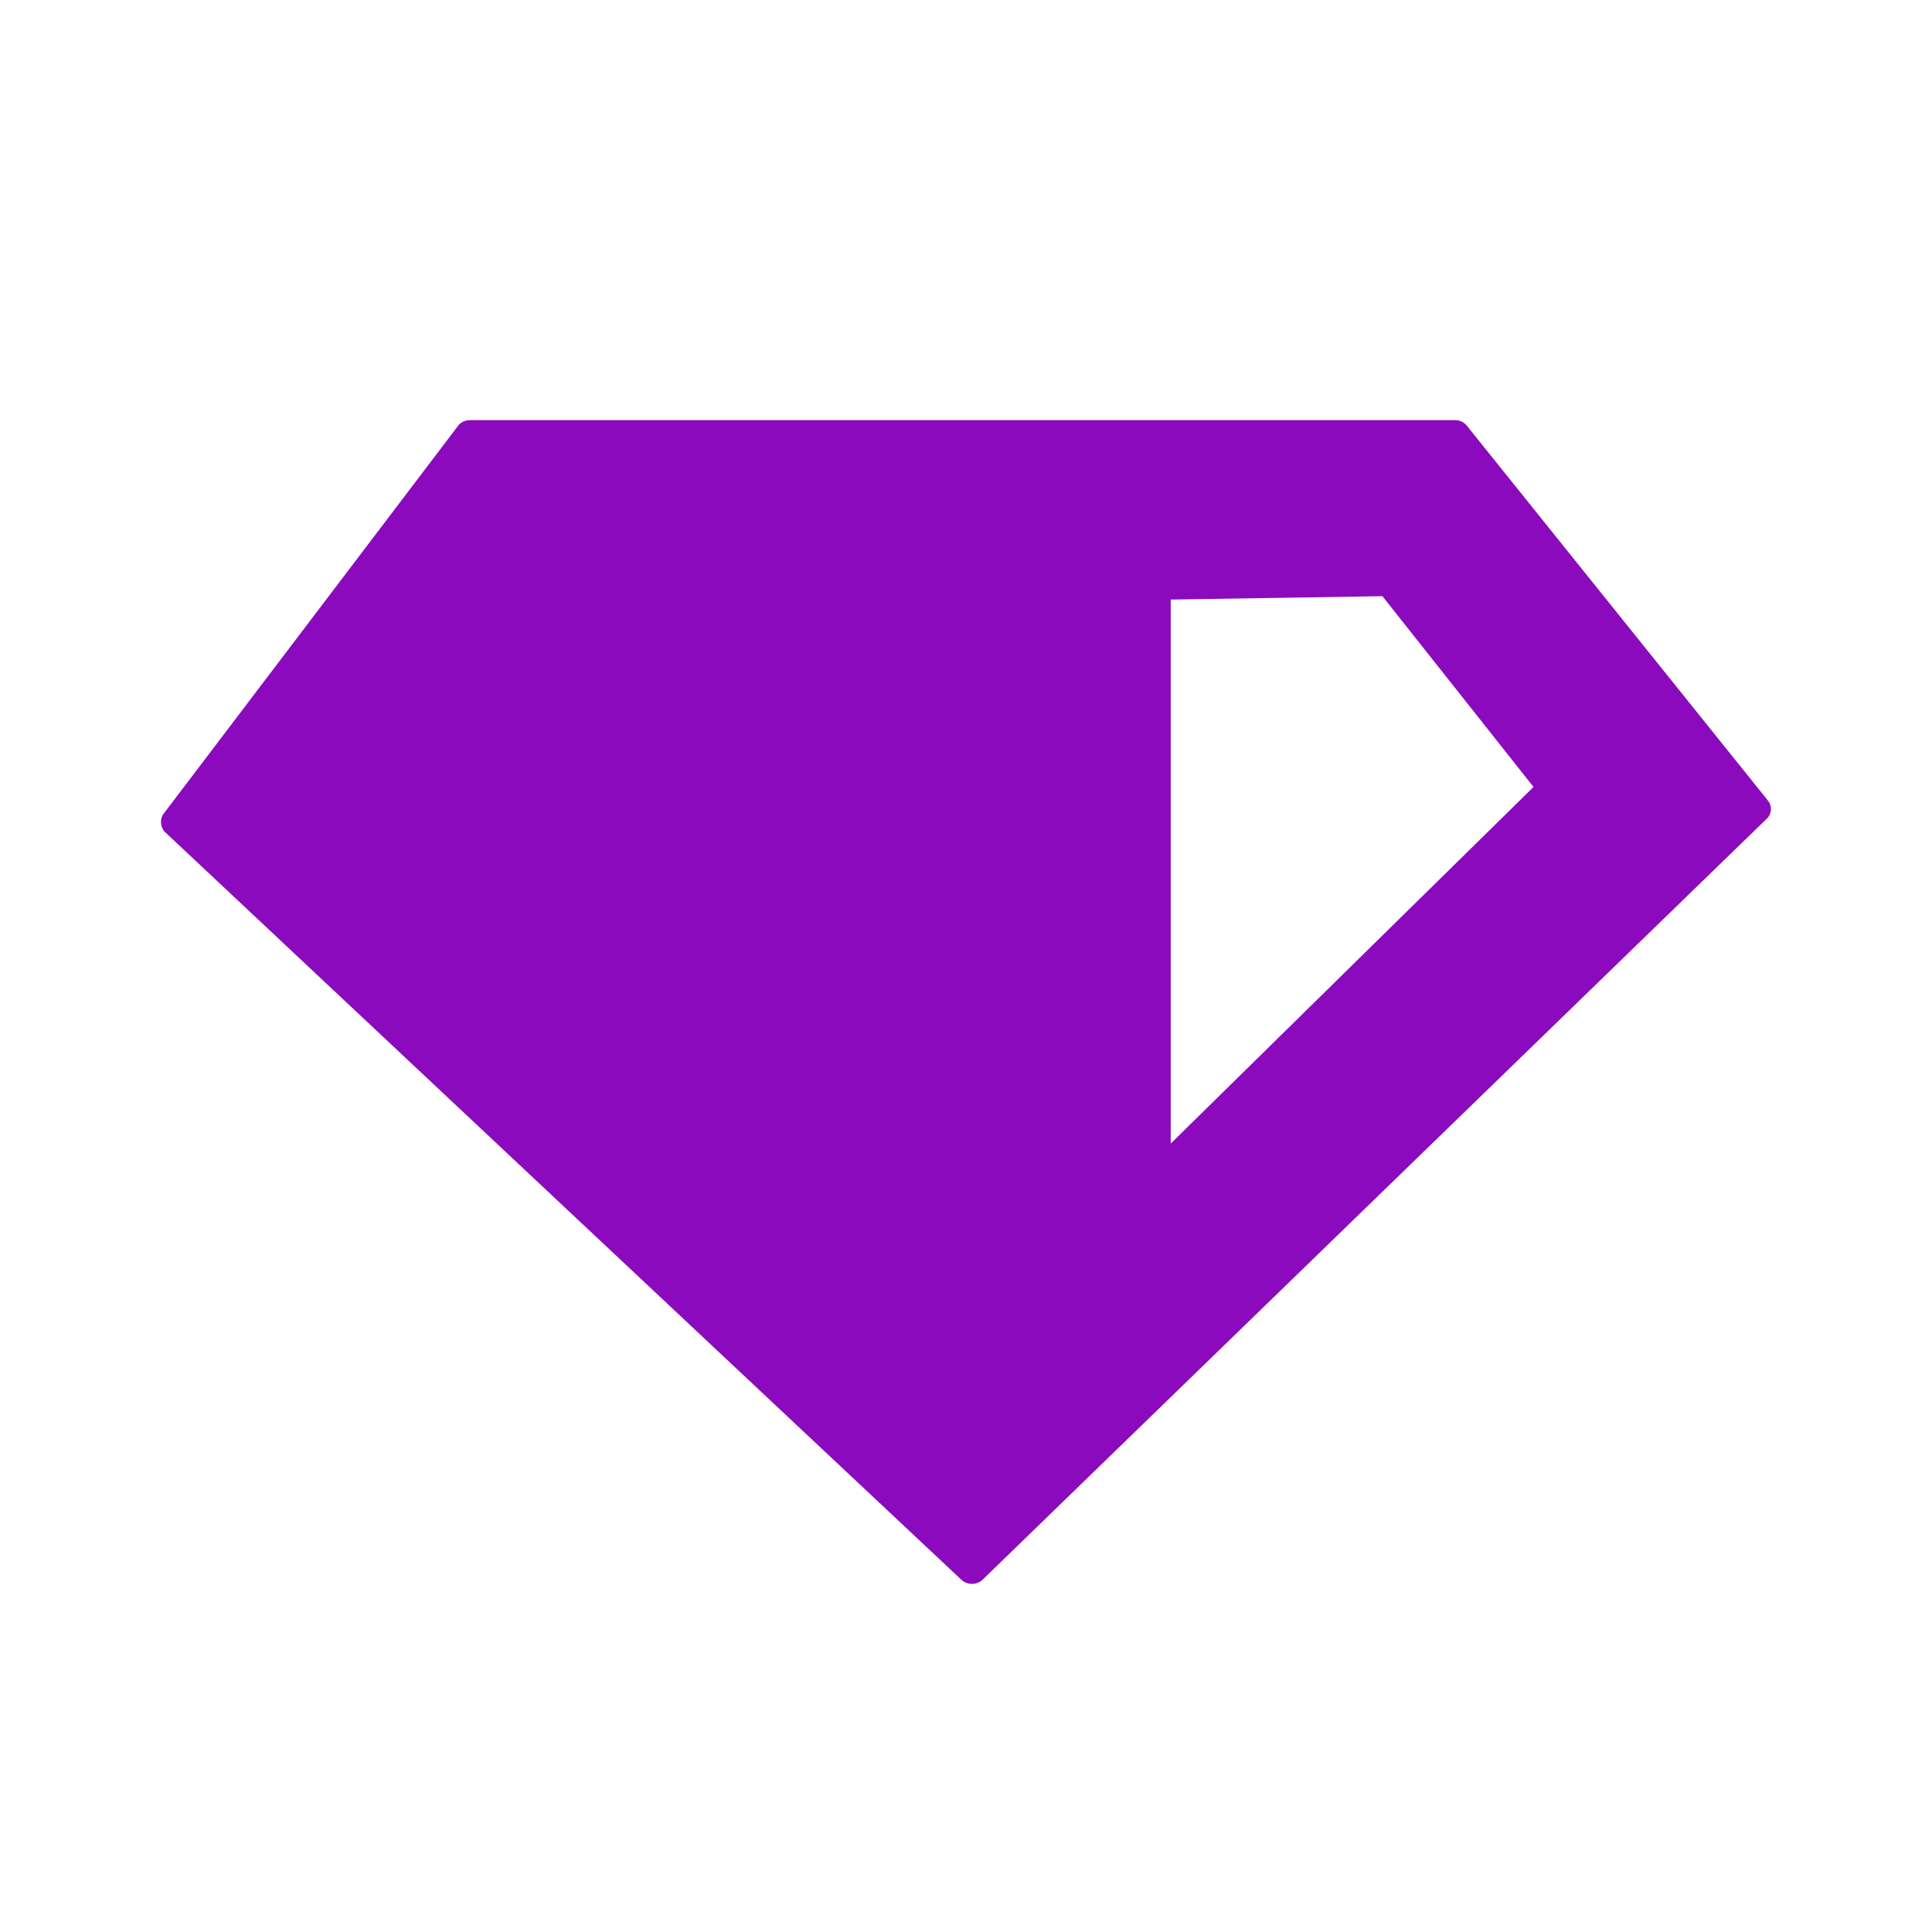
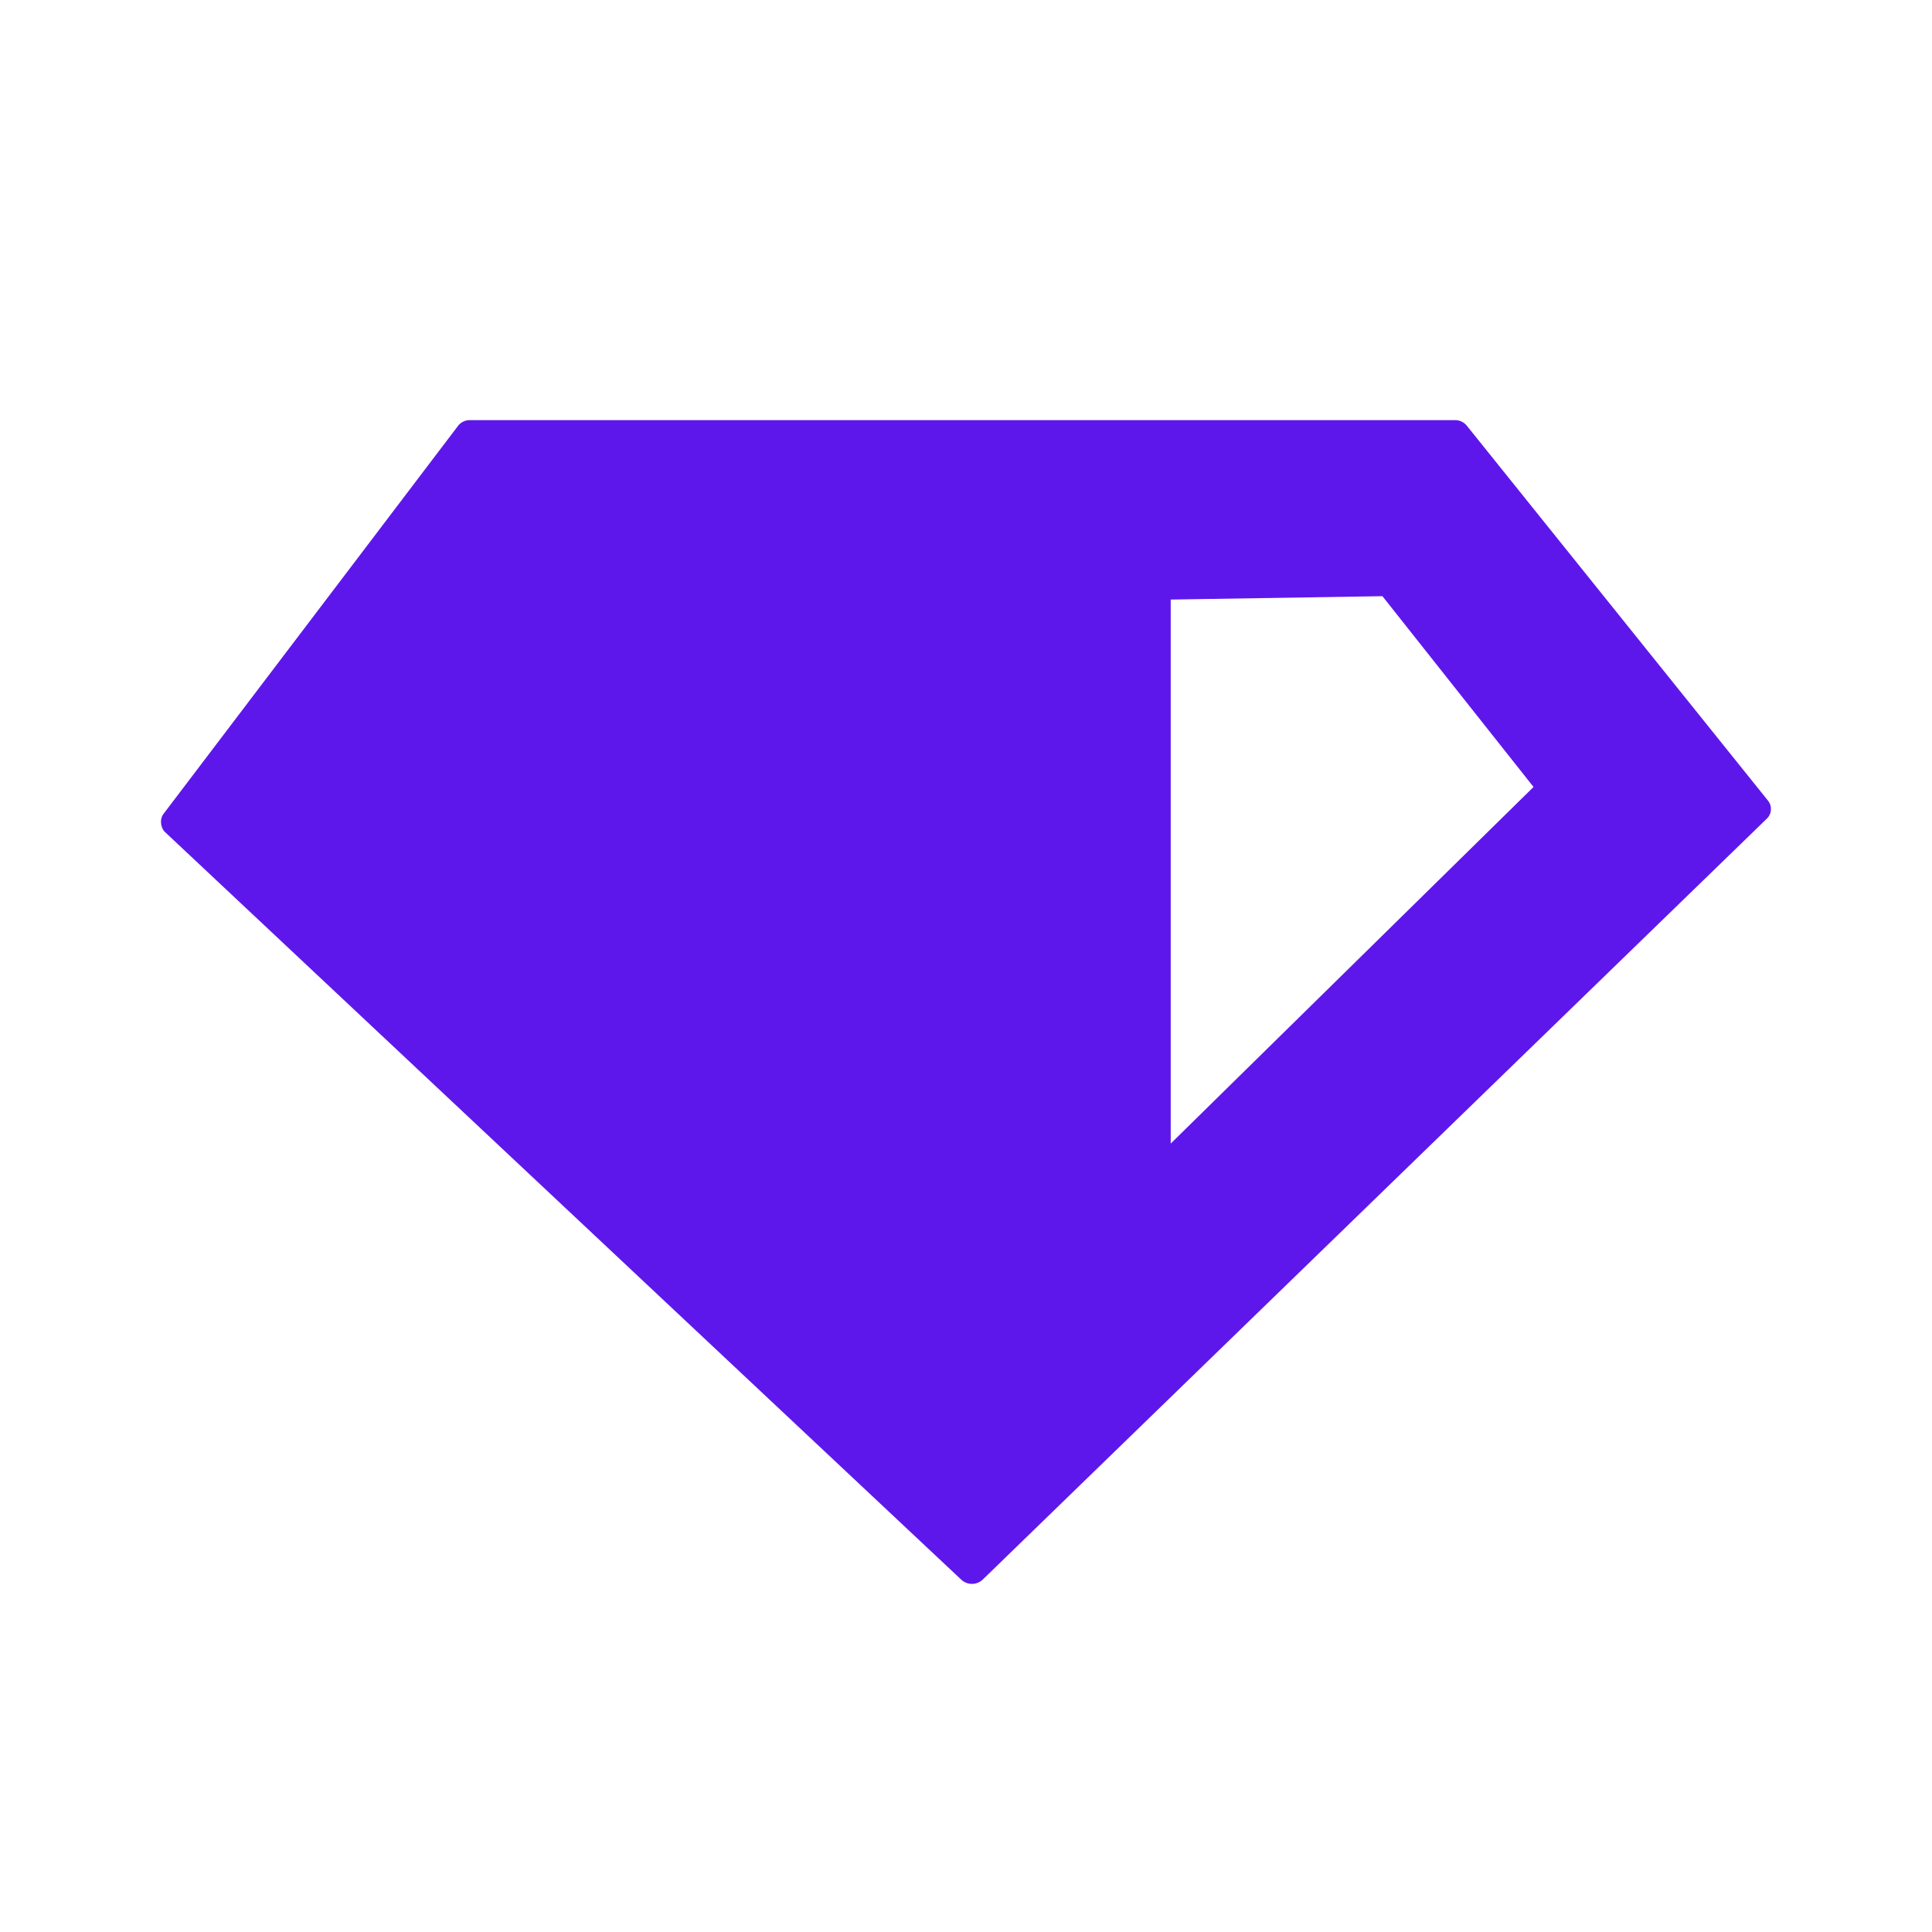
<svg xmlns="http://www.w3.org/2000/svg" viewBox="0 0 24 24" fill="none" class="inline-block h-6 w-6 mr-2">
-   <path fill-rule="evenodd" clip-rule="evenodd" d="M5.69 5.29 2.039 10.1c-.06.07-.044.17 0 .226l9.902 9.297c.074.07.192.07.266 0l9.74-9.452a.166.166 0 0 0 .015-.226l-3.74-4.656a.185.185 0 0 0-.147-.07H5.837a.185.185 0 0 0-.147.07Zm8.853 8.916V7.448l2.63-.042 1.877 2.37-4.507 4.43Z" fill="#8B0ABE" />
+   <path fill-rule="evenodd" clip-rule="evenodd" d="M5.69 5.29 2.039 10.1c-.06.07-.044.17 0 .226l9.902 9.297c.074.07.192.07.266 0l9.74-9.452a.166.166 0 0 0 .015-.226l-3.74-4.656a.185.185 0 0 0-.147-.07H5.837a.185.185 0 0 0-.147.07Zm8.853 8.916V7.448l2.63-.042 1.877 2.37-4.507 4.43Z" fill="#5E17EB" />
</svg>
